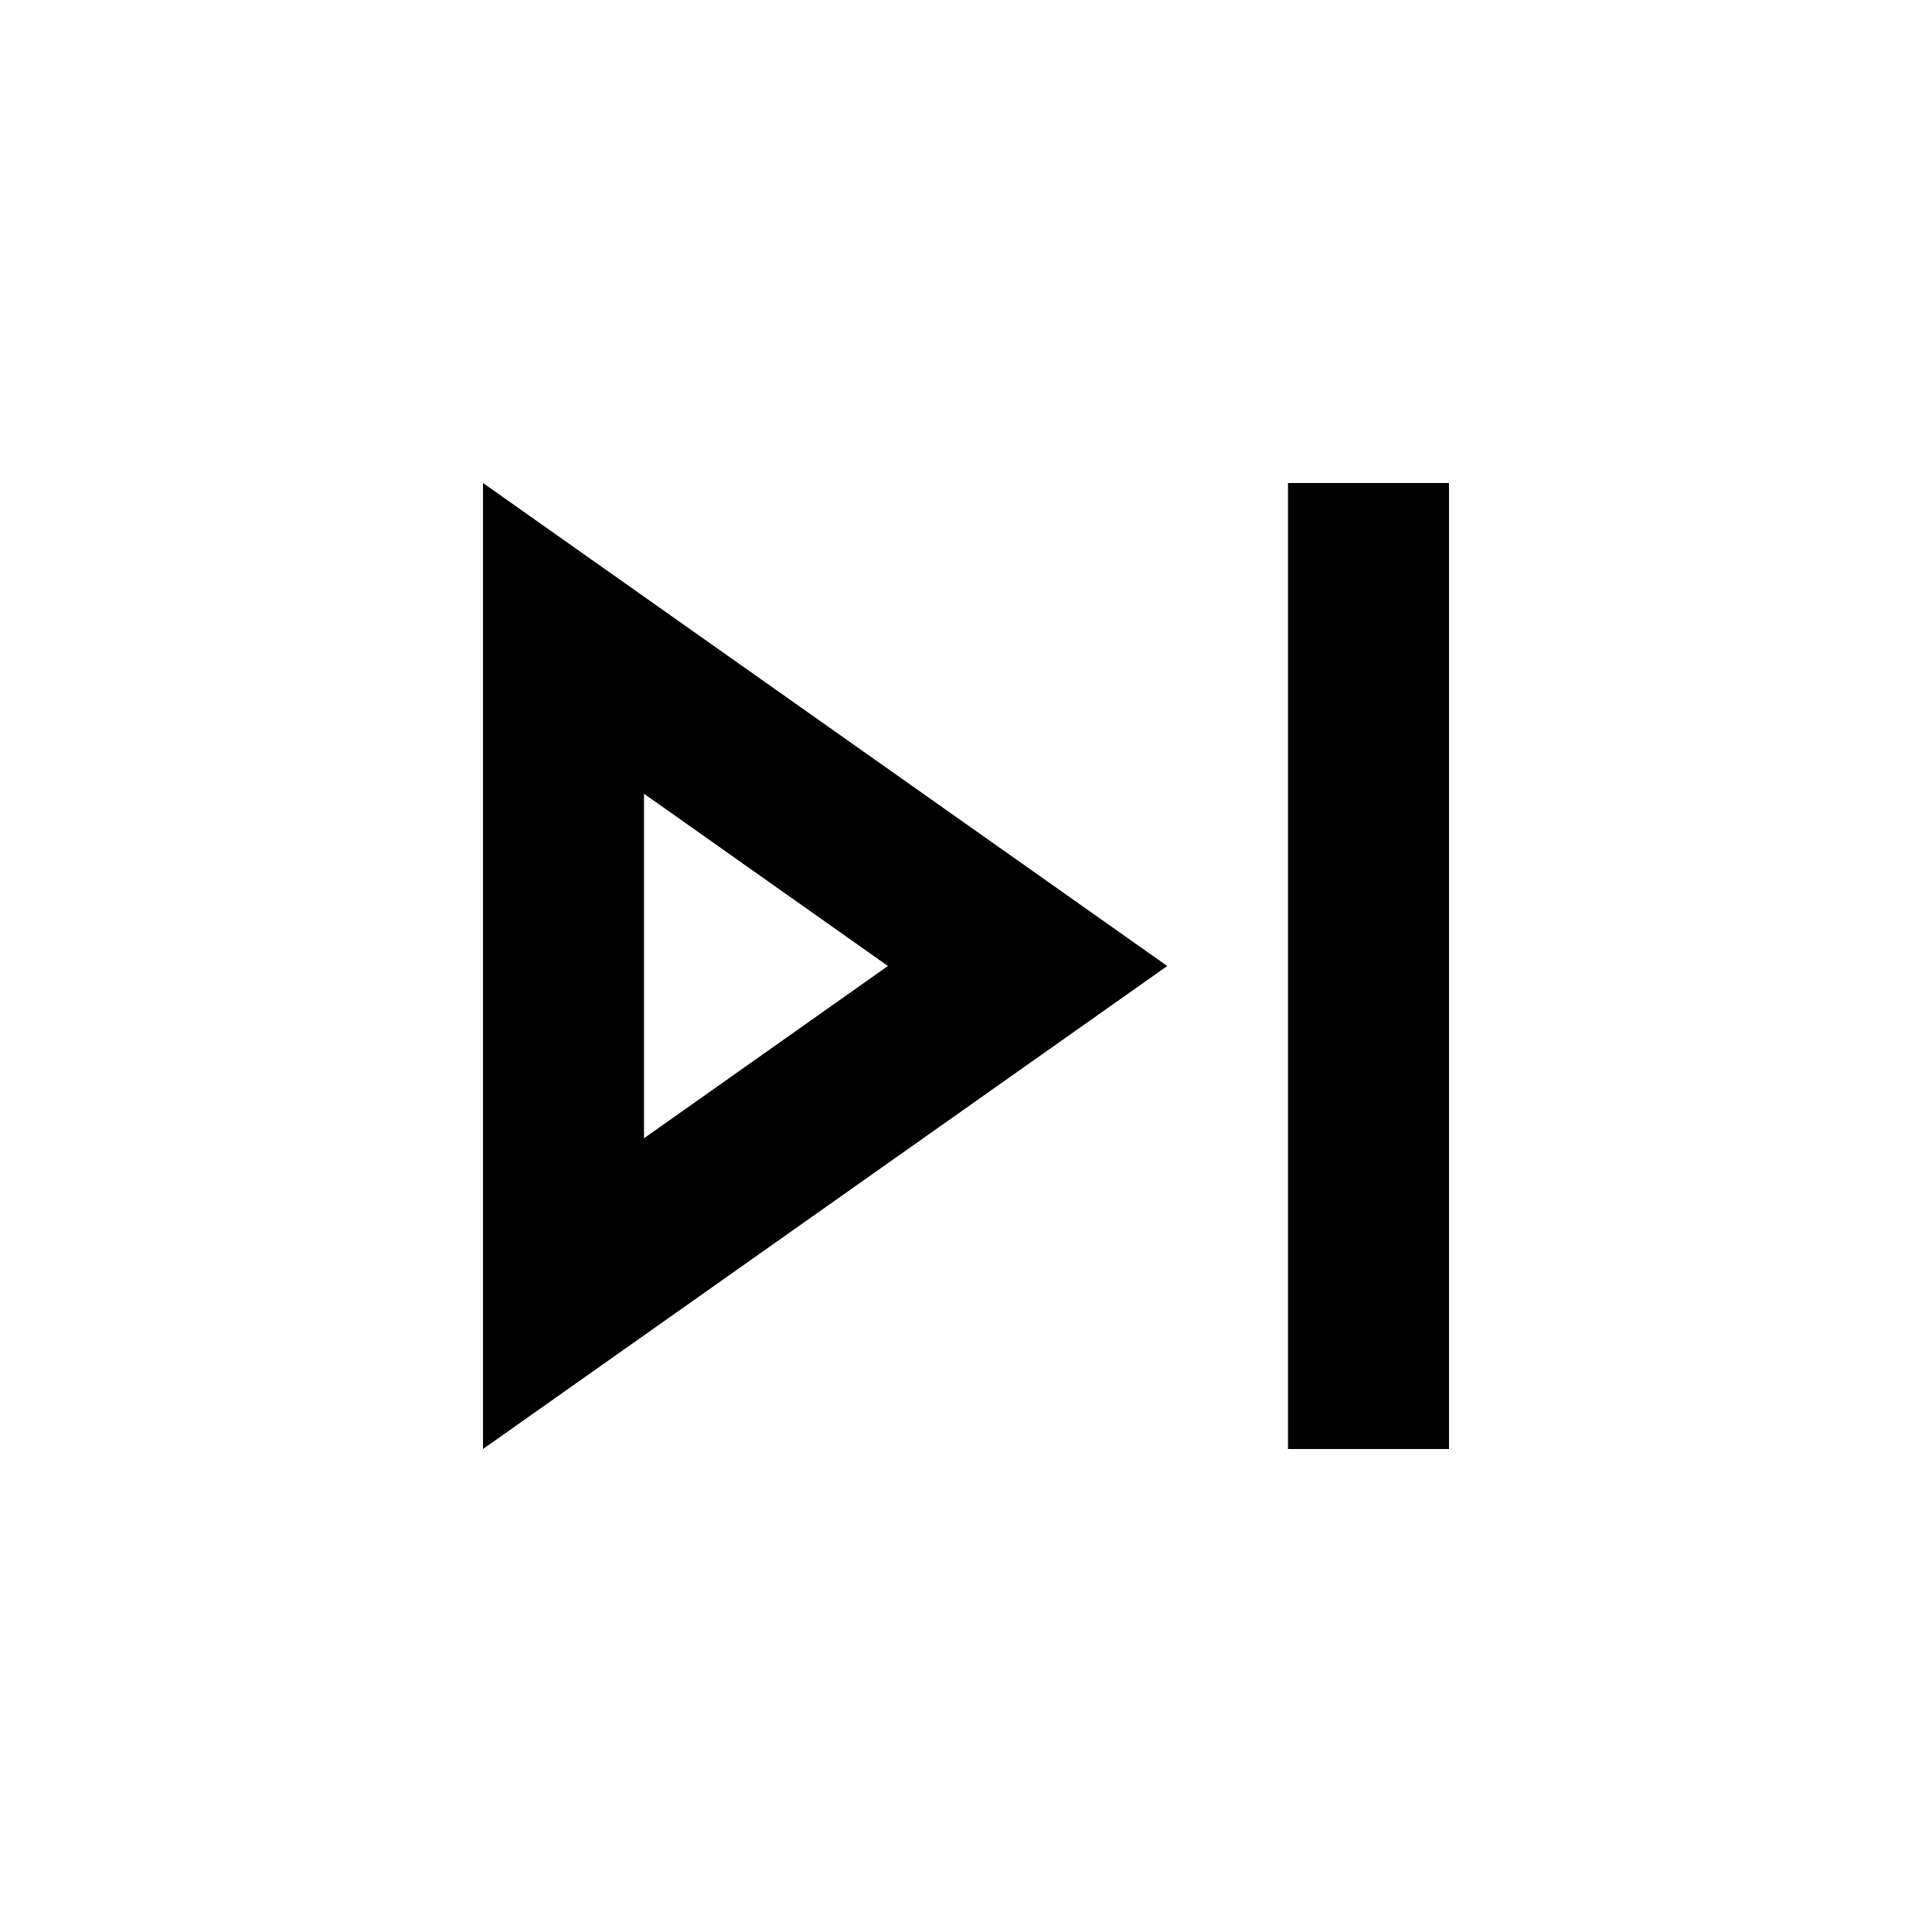
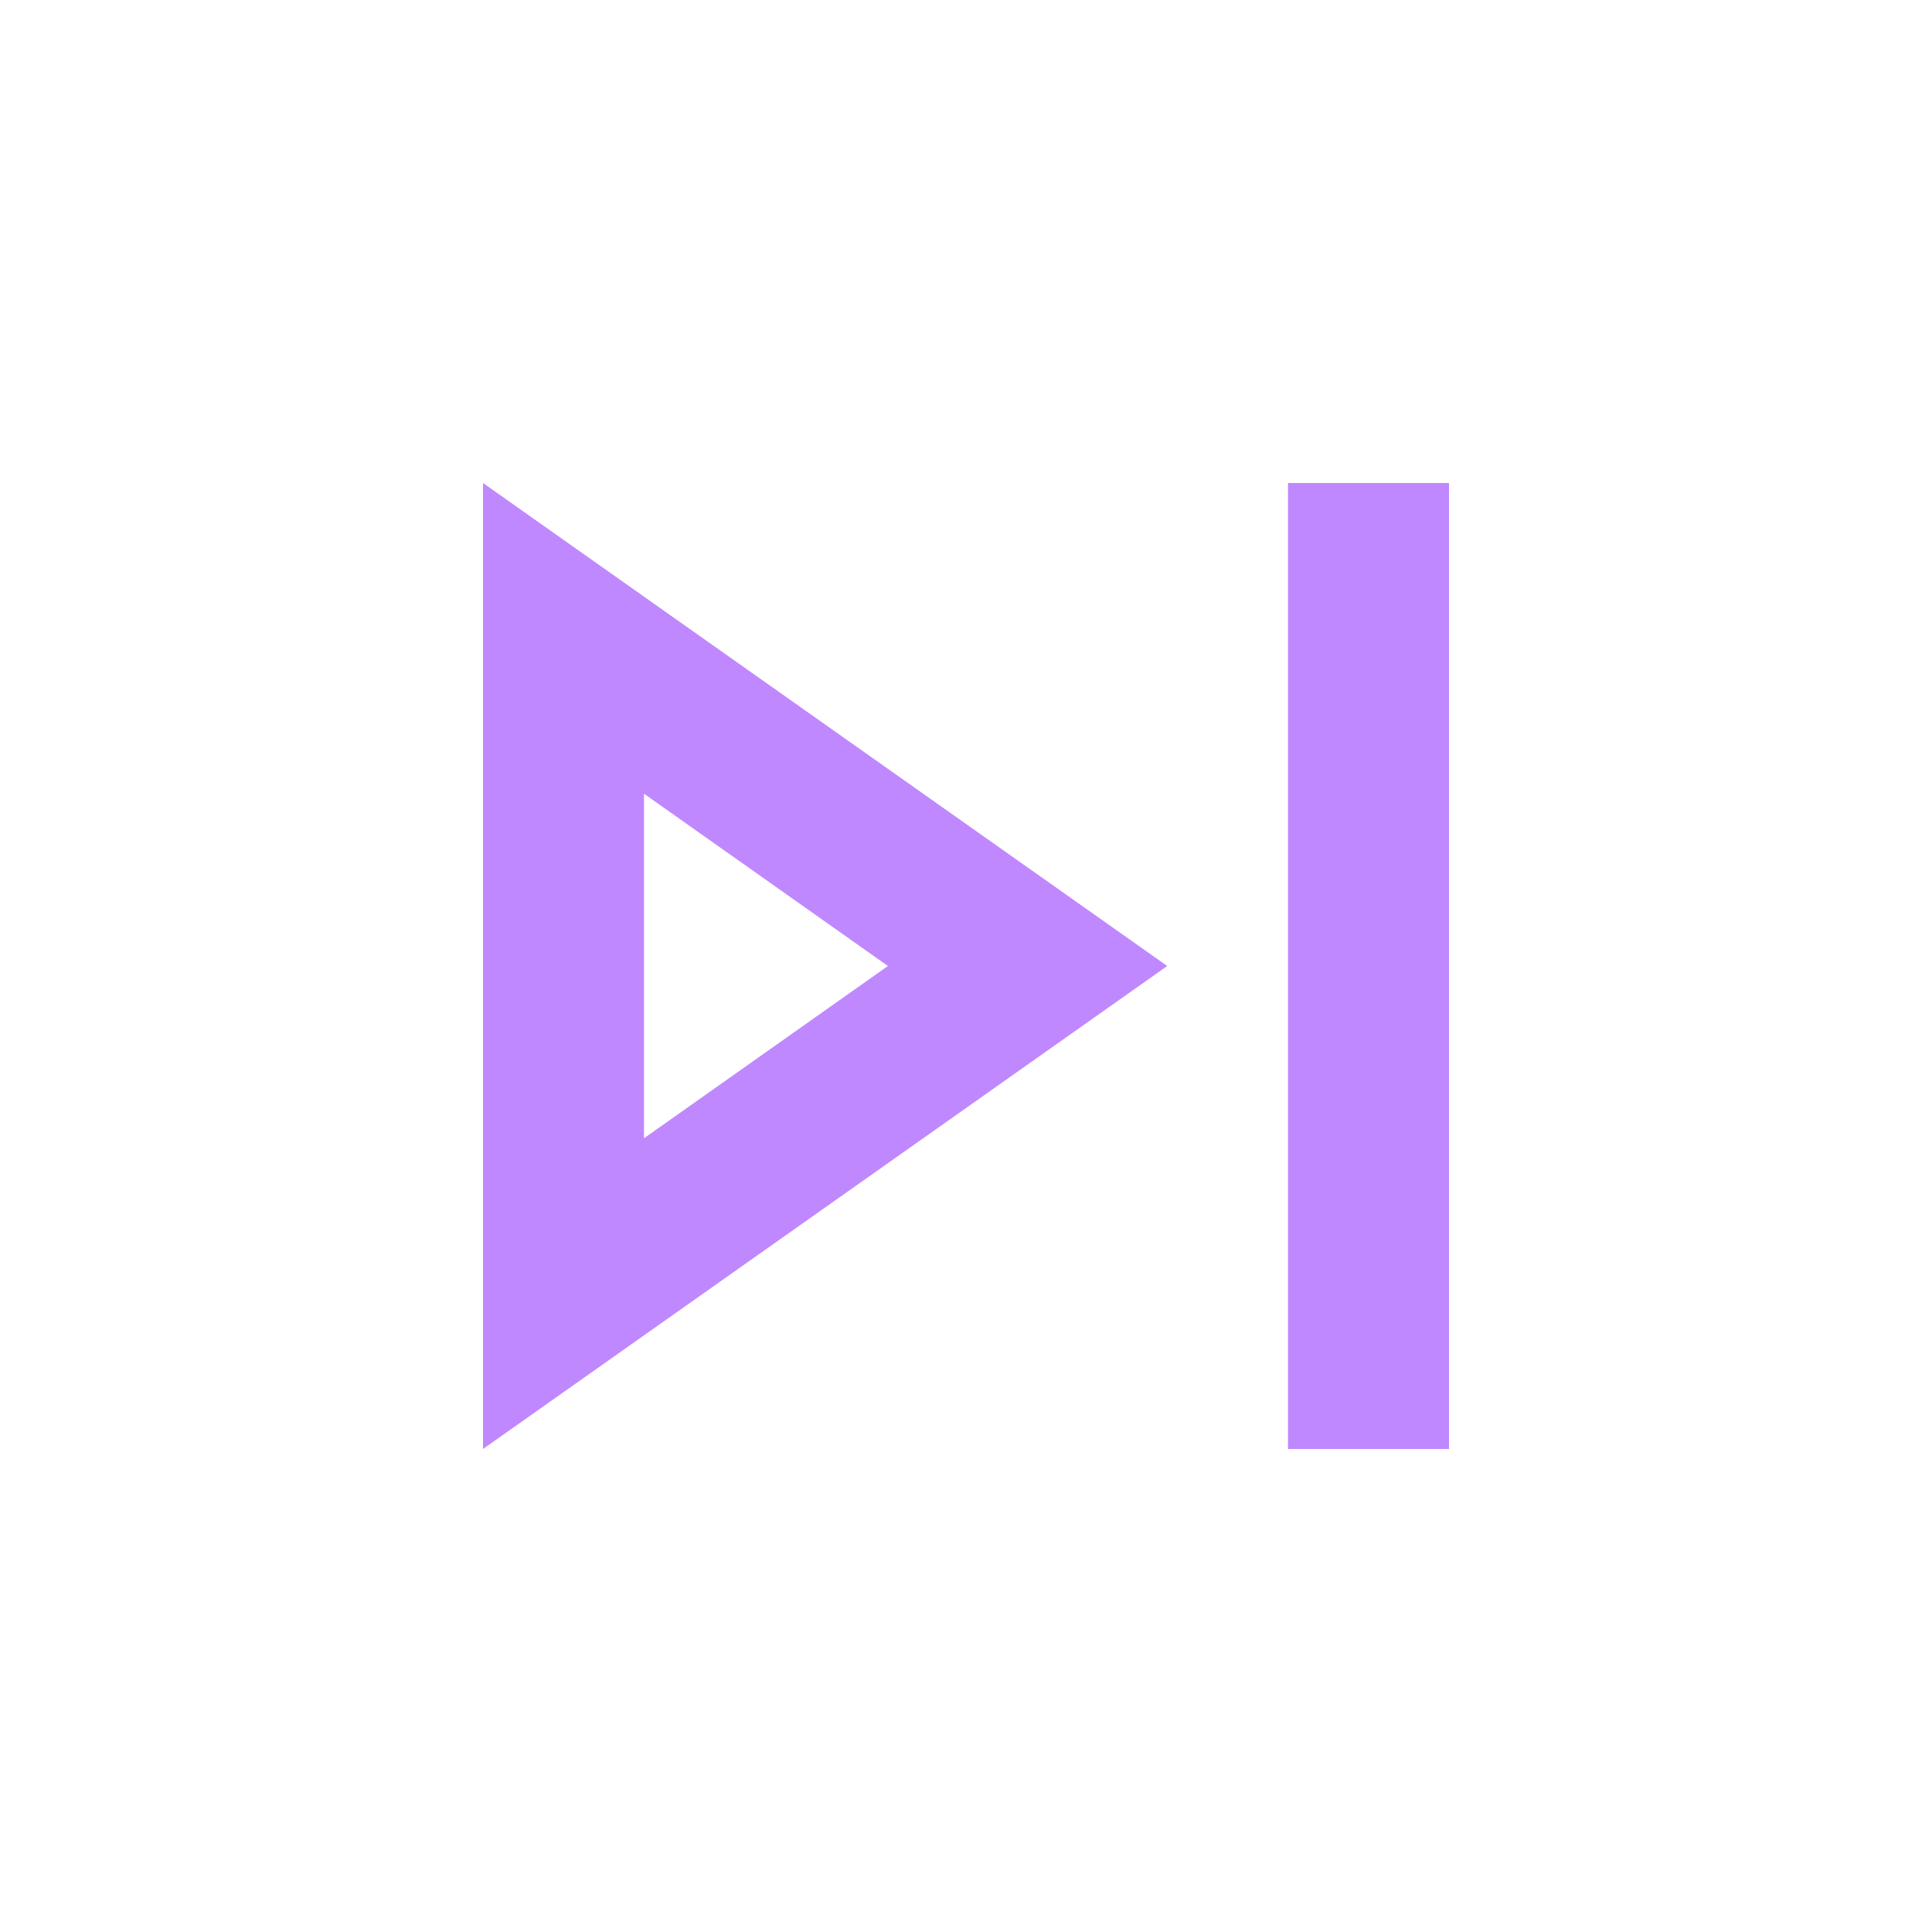
- <svg xmlns="http://www.w3.org/2000/svg" height="48px" viewBox="0 0 24 24" width="48px" fill="#000000">
+ <svg xmlns="http://www.w3.org/2000/svg" height="48px" viewBox="0 0 24 24" width="48px" fill="#c088ff">
  <path d="M0 0h24v24H0V0z" fill="none" />
  <path d="M6 18l8.5-6L6 6v12zm2-8.14L11.03 12 8 14.14V9.86zM16 6h2v12h-2z" />
</svg>
